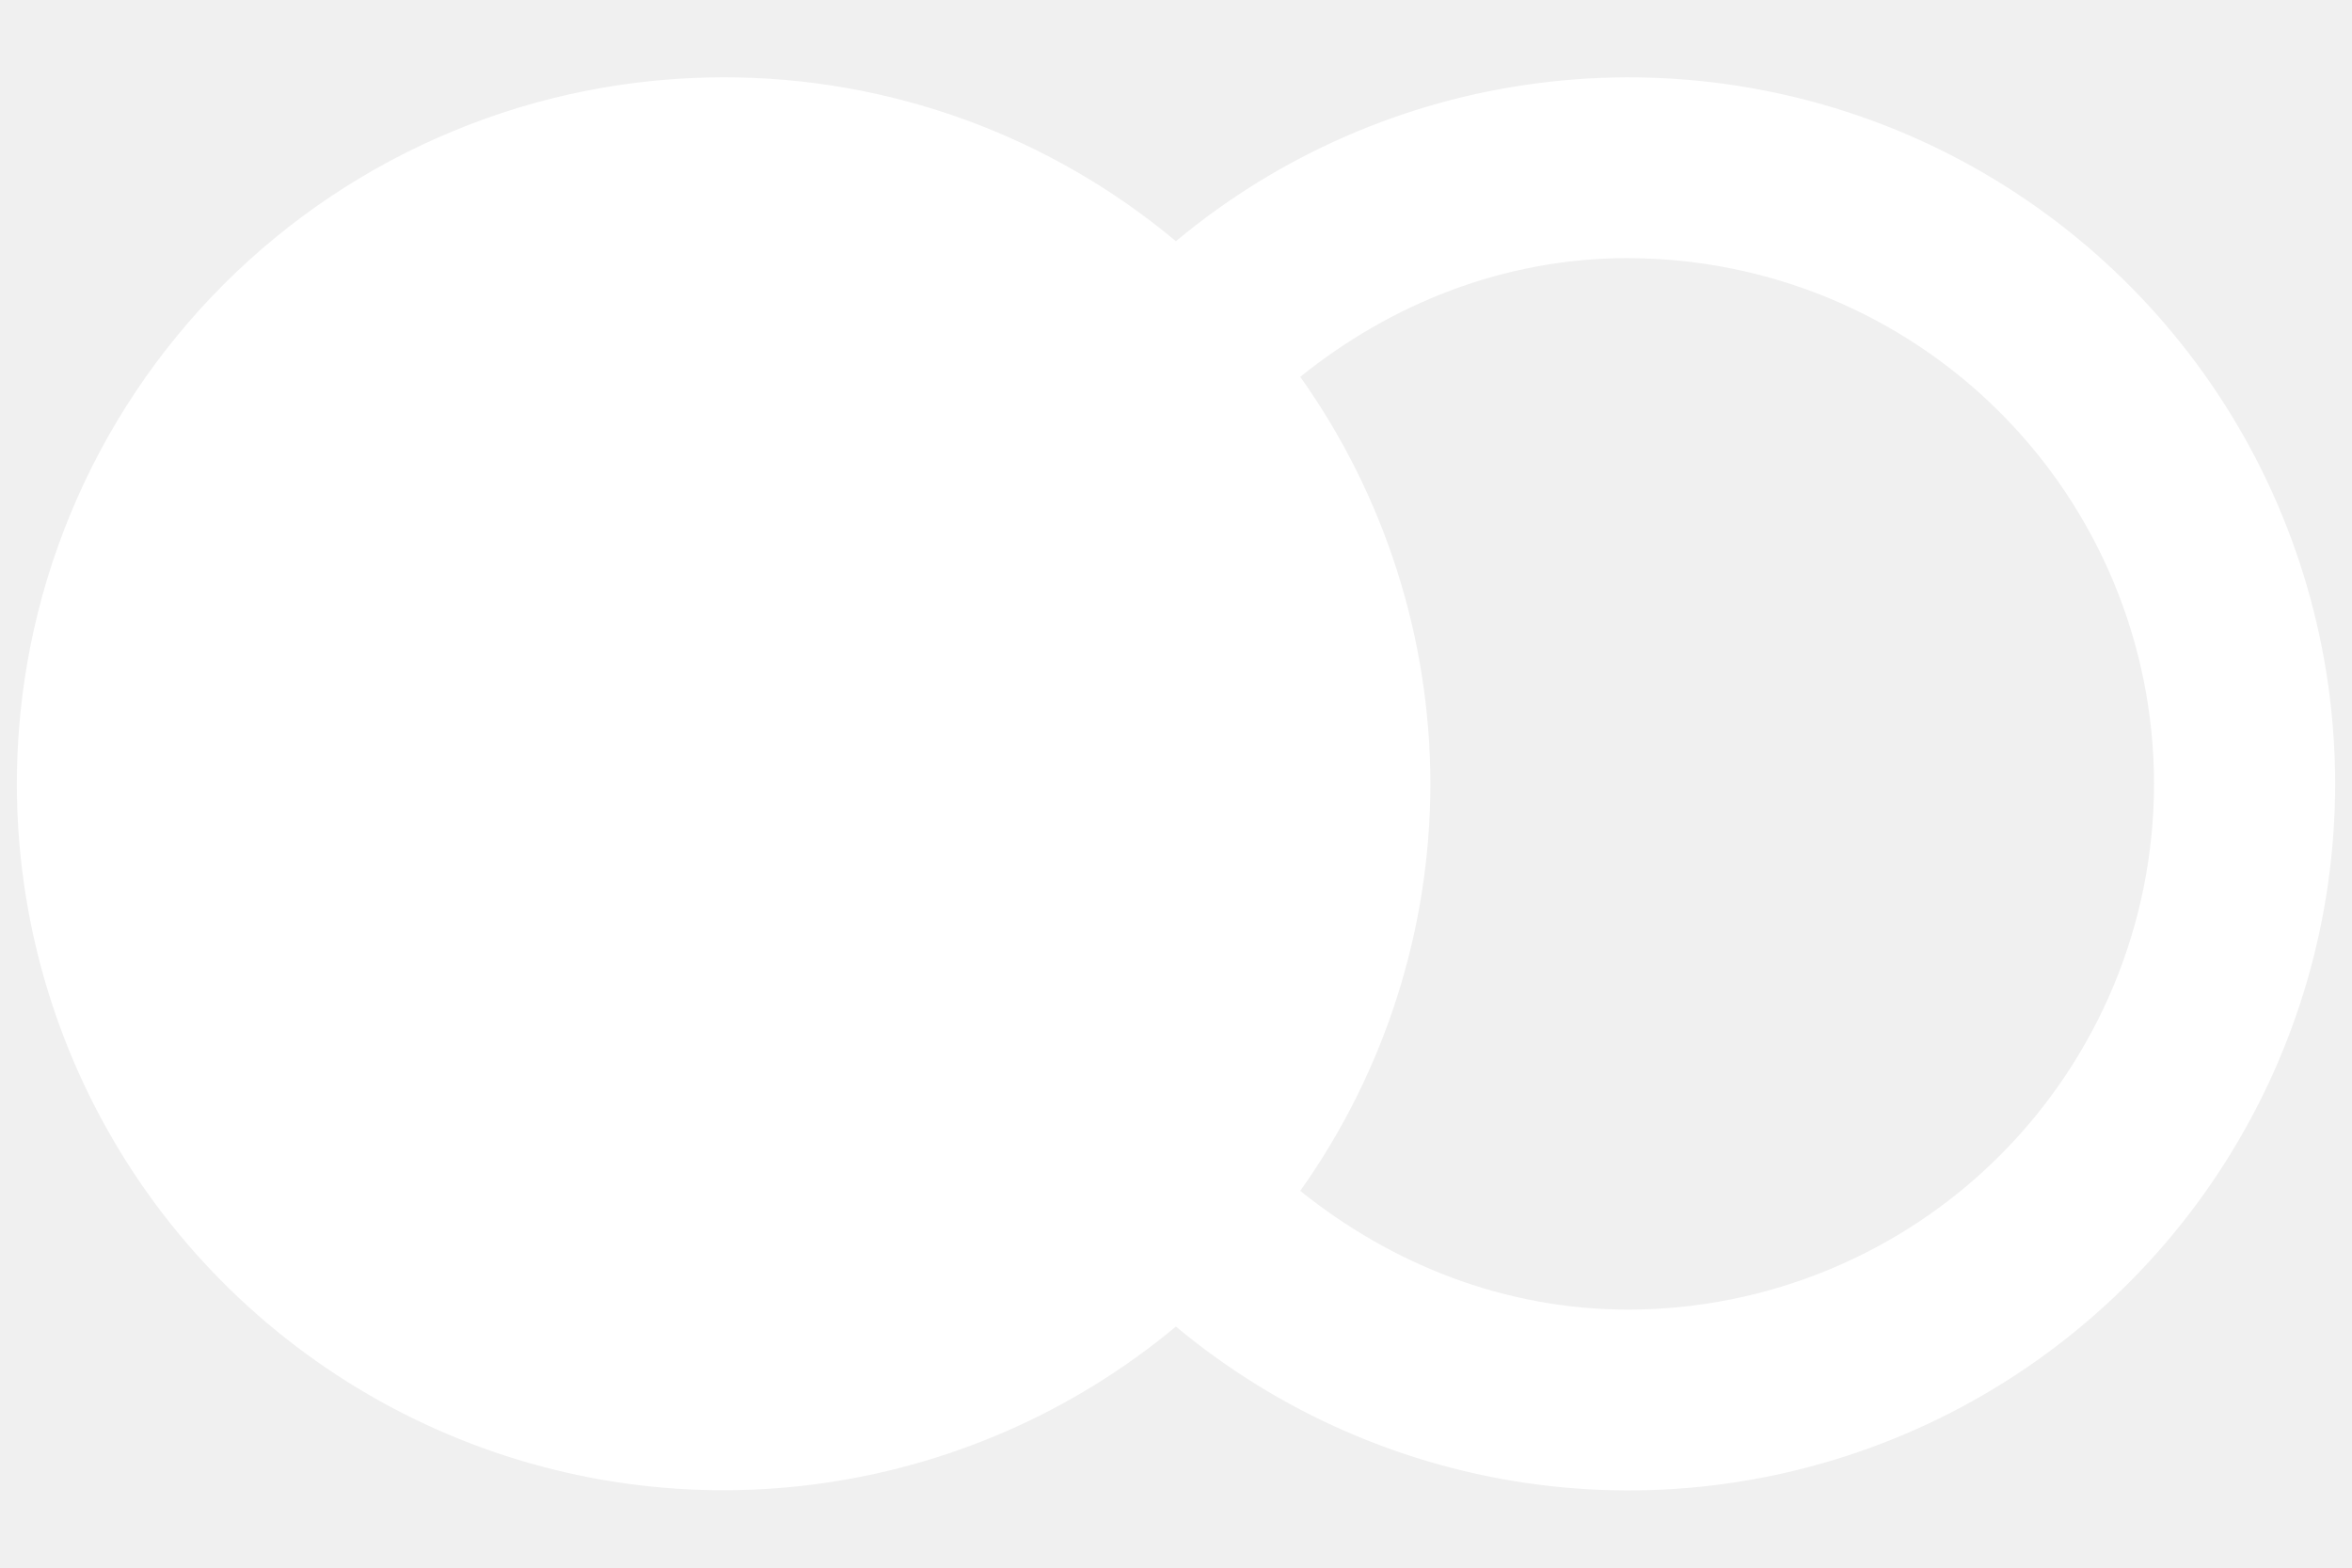
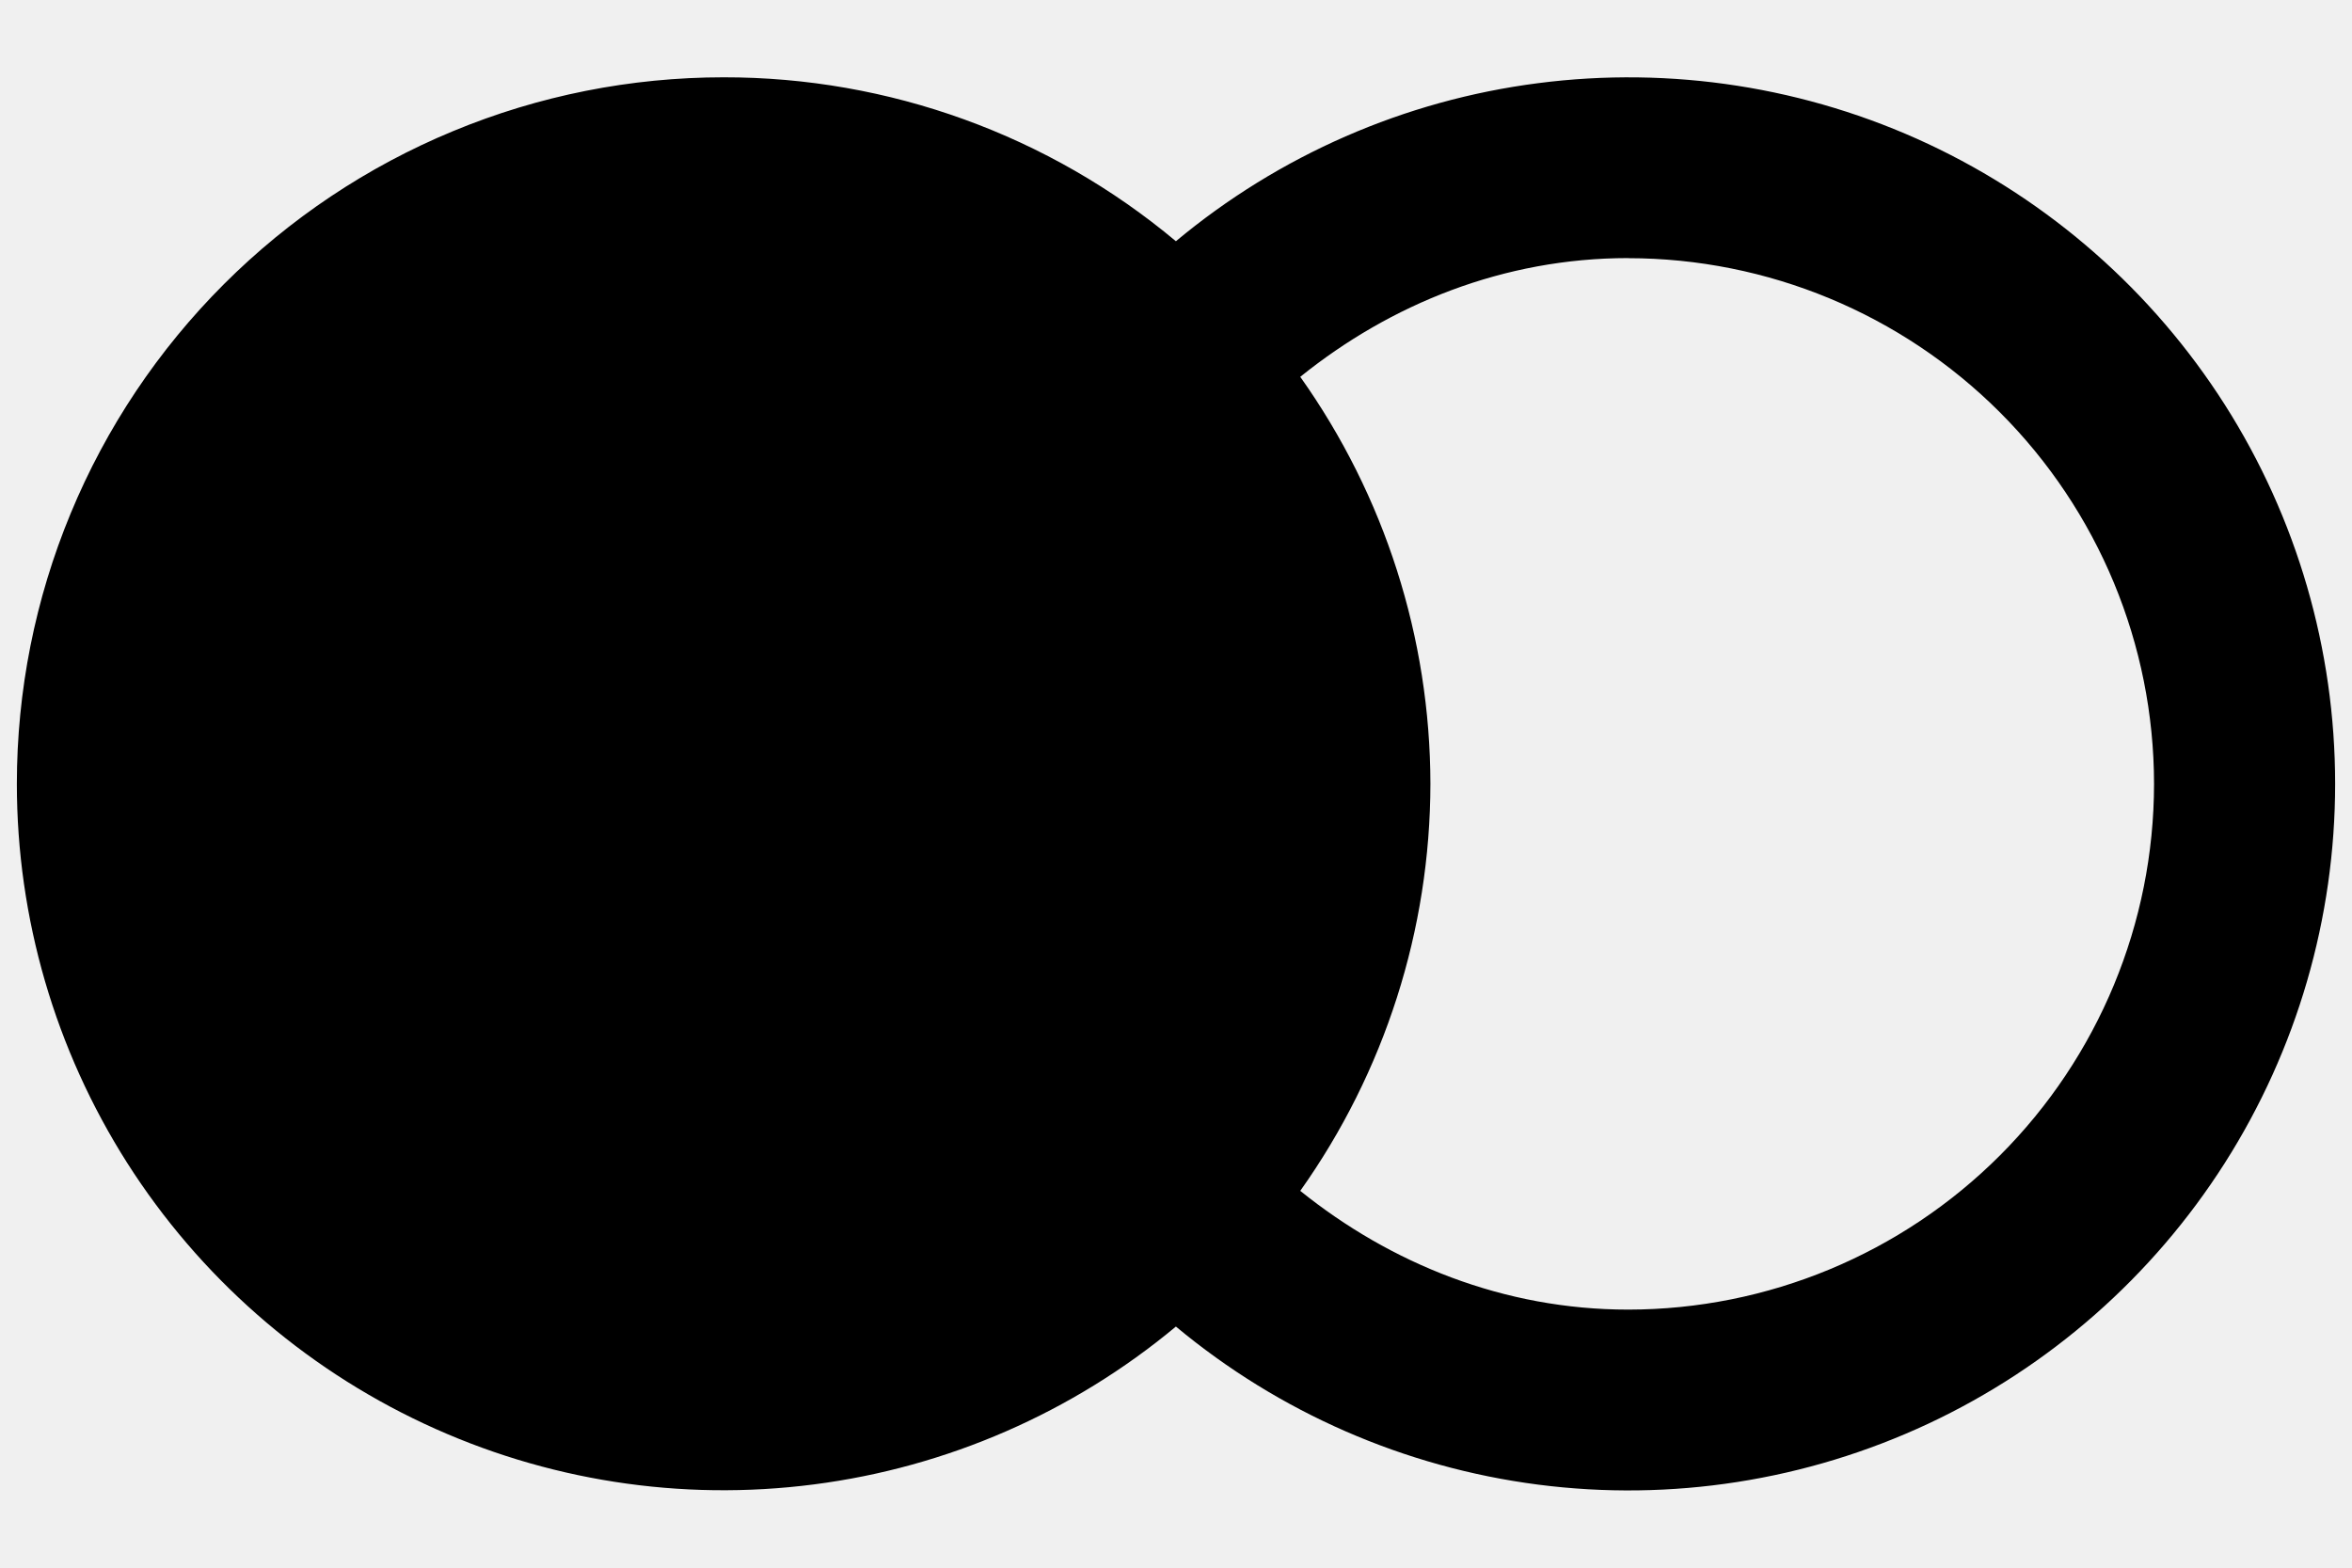
<svg xmlns="http://www.w3.org/2000/svg" width="24" height="16" viewBox="0 0 24 16" fill="none">
-   <path d="M7.384 0.789C6.437 0.789 5.499 0.975 4.624 1.338C3.749 1.7 2.954 2.231 2.284 2.901C1.615 3.57 1.083 4.365 0.721 5.24C0.358 6.115 0.172 7.053 0.172 8C0.172 9.371 0.563 10.713 1.298 11.869C2.034 13.025 3.084 13.948 4.325 14.529C5.566 15.111 6.947 15.326 8.306 15.15C9.665 14.975 10.946 14.416 11.999 13.539C13.052 14.416 14.333 14.976 15.693 15.152C17.052 15.328 18.433 15.112 19.675 14.531C20.916 13.95 21.966 13.027 22.702 11.87C23.438 10.713 23.828 9.371 23.828 8C23.828 6.629 23.438 5.287 22.702 4.13C21.966 2.974 20.916 2.051 19.675 1.469C18.433 0.888 17.052 0.673 15.693 0.849C14.333 1.024 13.052 1.584 11.999 2.462C10.705 1.379 9.071 0.787 7.384 0.789ZM16.615 2.635C18.037 2.636 19.401 3.202 20.407 4.208C21.413 5.214 21.979 6.578 21.98 8C21.979 9.423 21.413 10.787 20.407 11.793C19.401 12.799 18.037 13.365 16.615 13.366C15.343 13.366 14.189 12.895 13.268 12.154C14.13 10.94 14.594 9.489 14.596 8C14.594 6.512 14.13 5.06 13.268 3.846C14.189 3.104 15.343 2.634 16.615 2.634V2.635Z" fill="white" />
+   <path d="M7.384 0.789C6.437 0.789 5.499 0.975 4.624 1.338C3.749 1.7 2.954 2.231 2.284 2.901C1.615 3.57 1.083 4.365 0.721 5.24C0.358 6.115 0.172 7.053 0.172 8C0.172 9.371 0.563 10.713 1.298 11.869C2.034 13.025 3.084 13.948 4.325 14.529C5.566 15.111 6.947 15.326 8.306 15.15C9.665 14.975 10.946 14.416 11.999 13.539C13.052 14.416 14.333 14.976 15.693 15.152C17.052 15.328 18.433 15.112 19.675 14.531C20.916 13.95 21.966 13.027 22.702 11.87C23.438 10.713 23.828 9.371 23.828 8C23.828 6.629 23.438 5.287 22.702 4.13C21.966 2.974 20.916 2.051 19.675 1.469C18.433 0.888 17.052 0.673 15.693 0.849C14.333 1.024 13.052 1.584 11.999 2.462C10.705 1.379 9.071 0.787 7.384 0.789ZM16.615 2.635C18.037 2.636 19.401 3.202 20.407 4.208C21.413 5.214 21.979 6.578 21.98 8C21.979 9.423 21.413 10.787 20.407 11.793C19.401 12.799 18.037 13.365 16.615 13.366C15.343 13.366 14.189 12.895 13.268 12.154C14.13 10.94 14.594 9.489 14.596 8C14.594 6.512 14.13 5.06 13.268 3.846C14.189 3.104 15.343 2.634 16.615 2.634V2.635Z" fill="currentColor" />
</svg>
